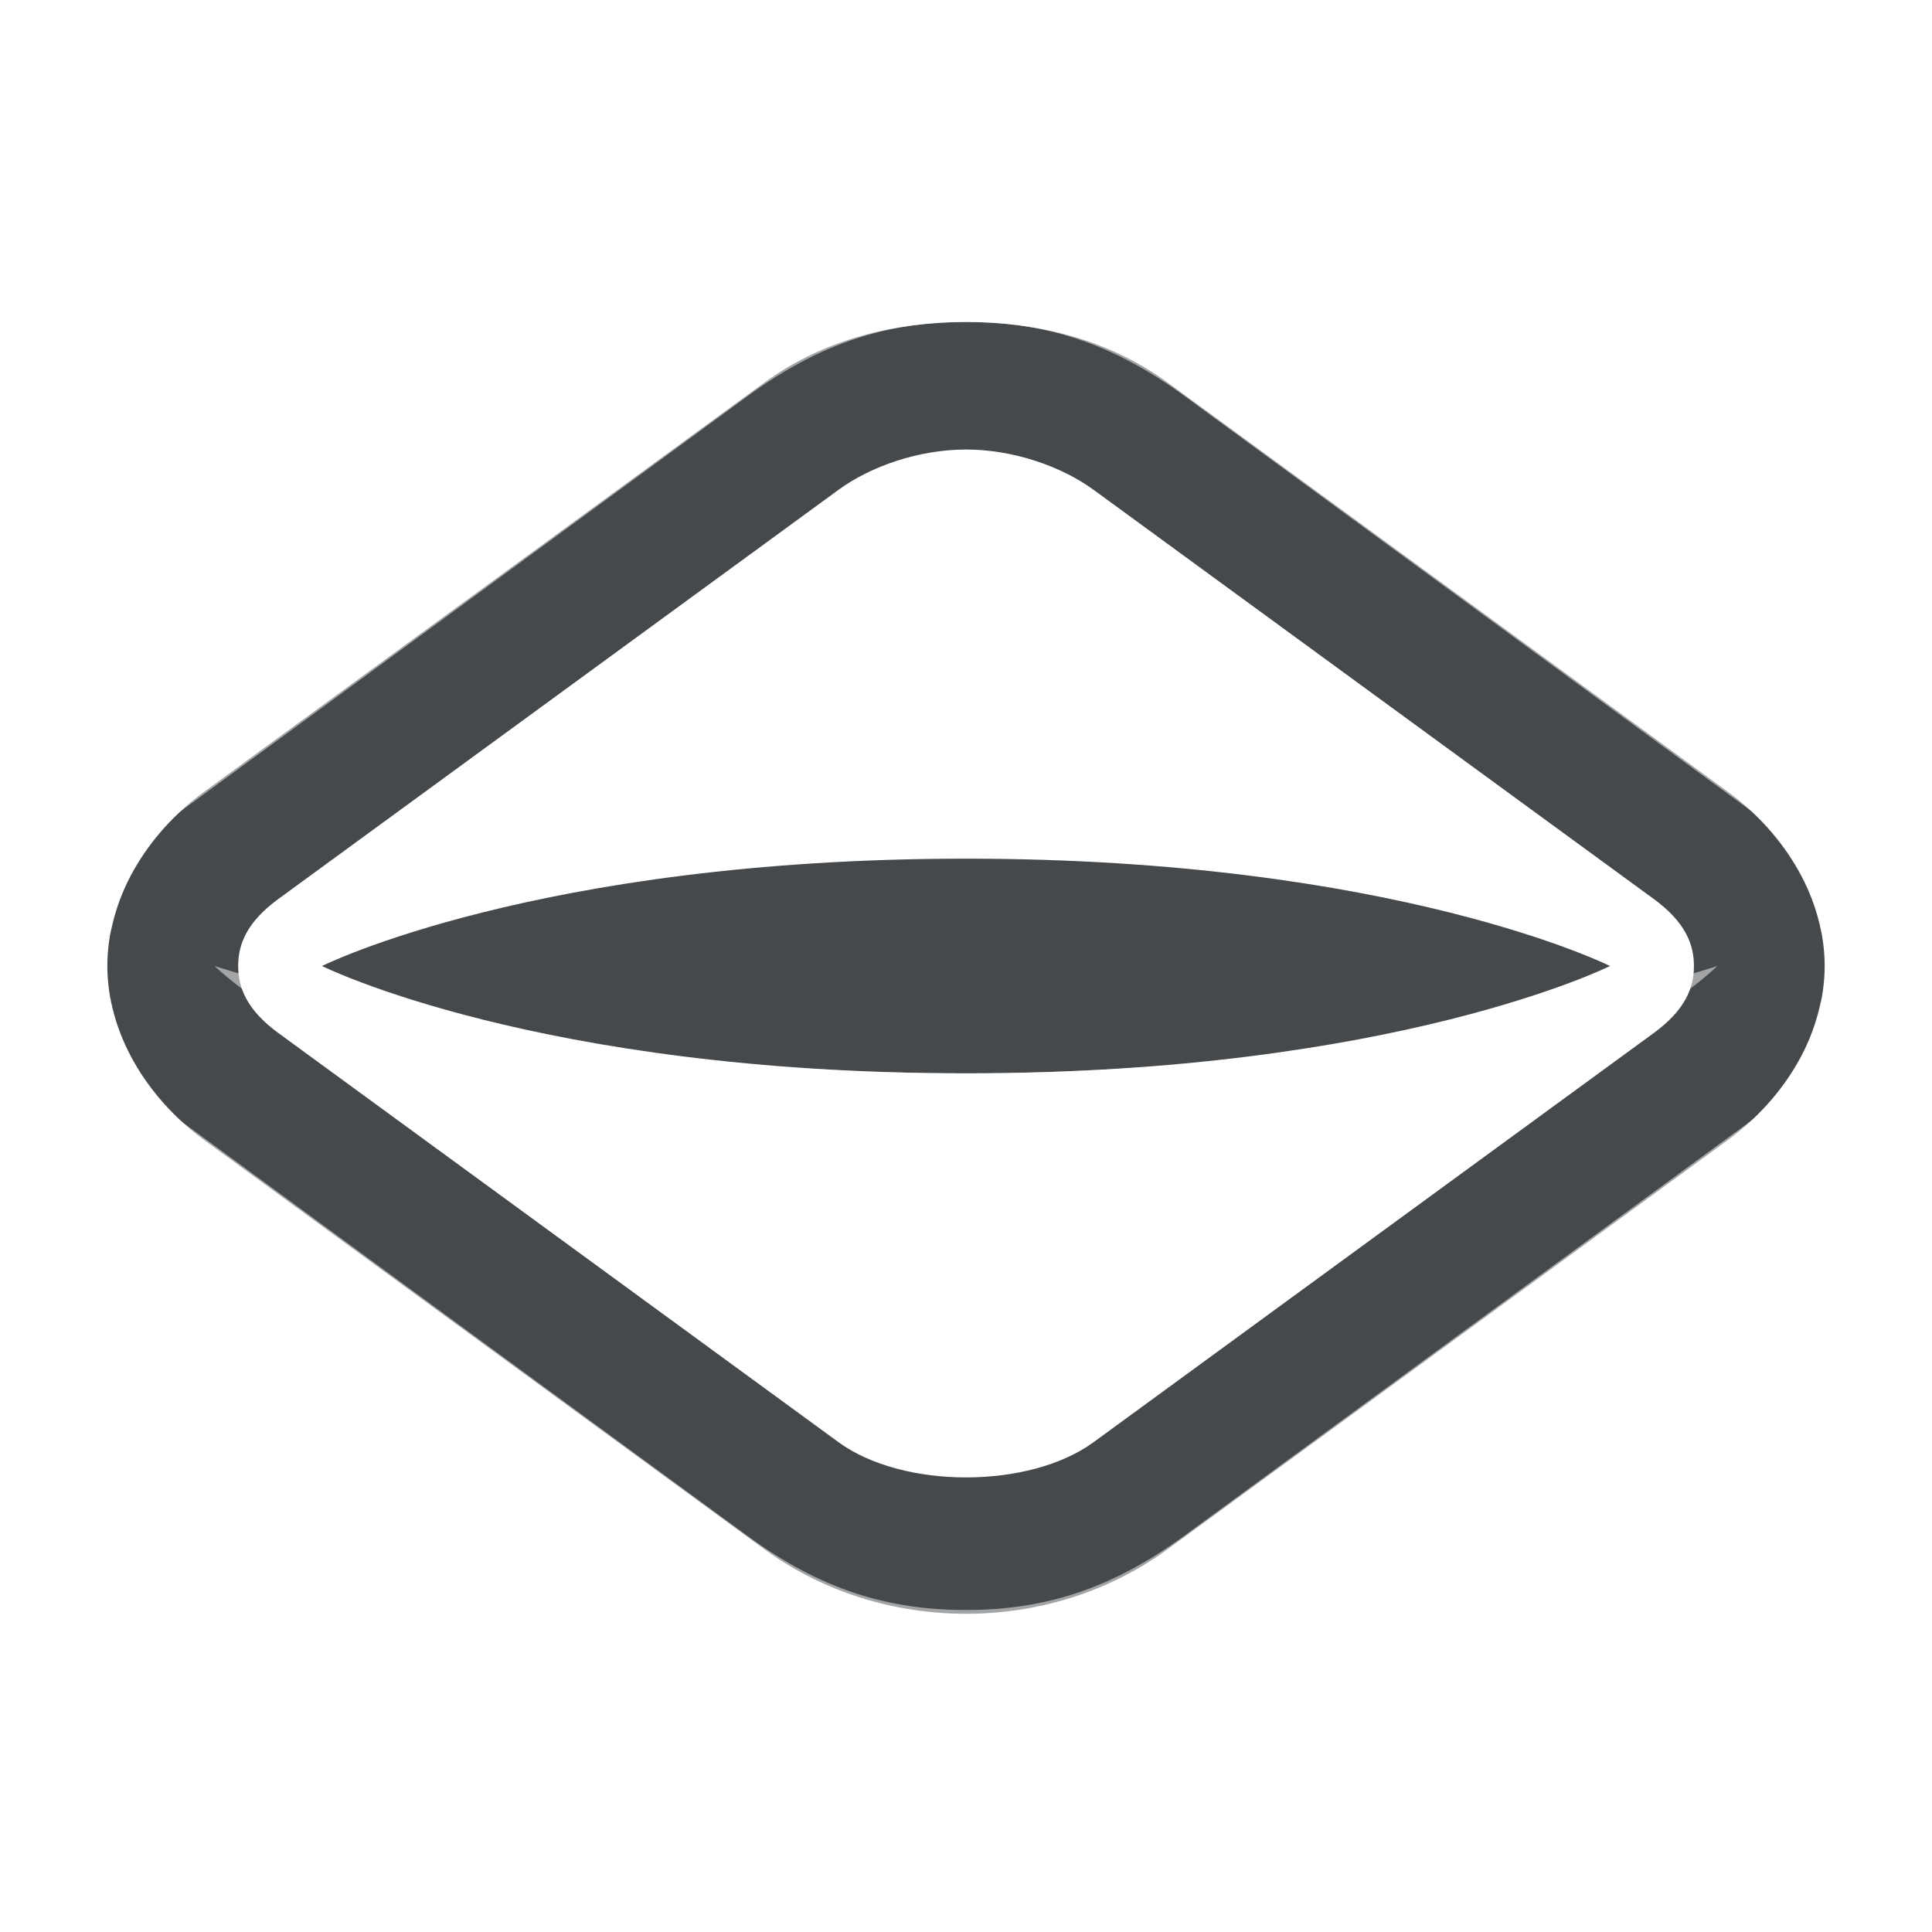
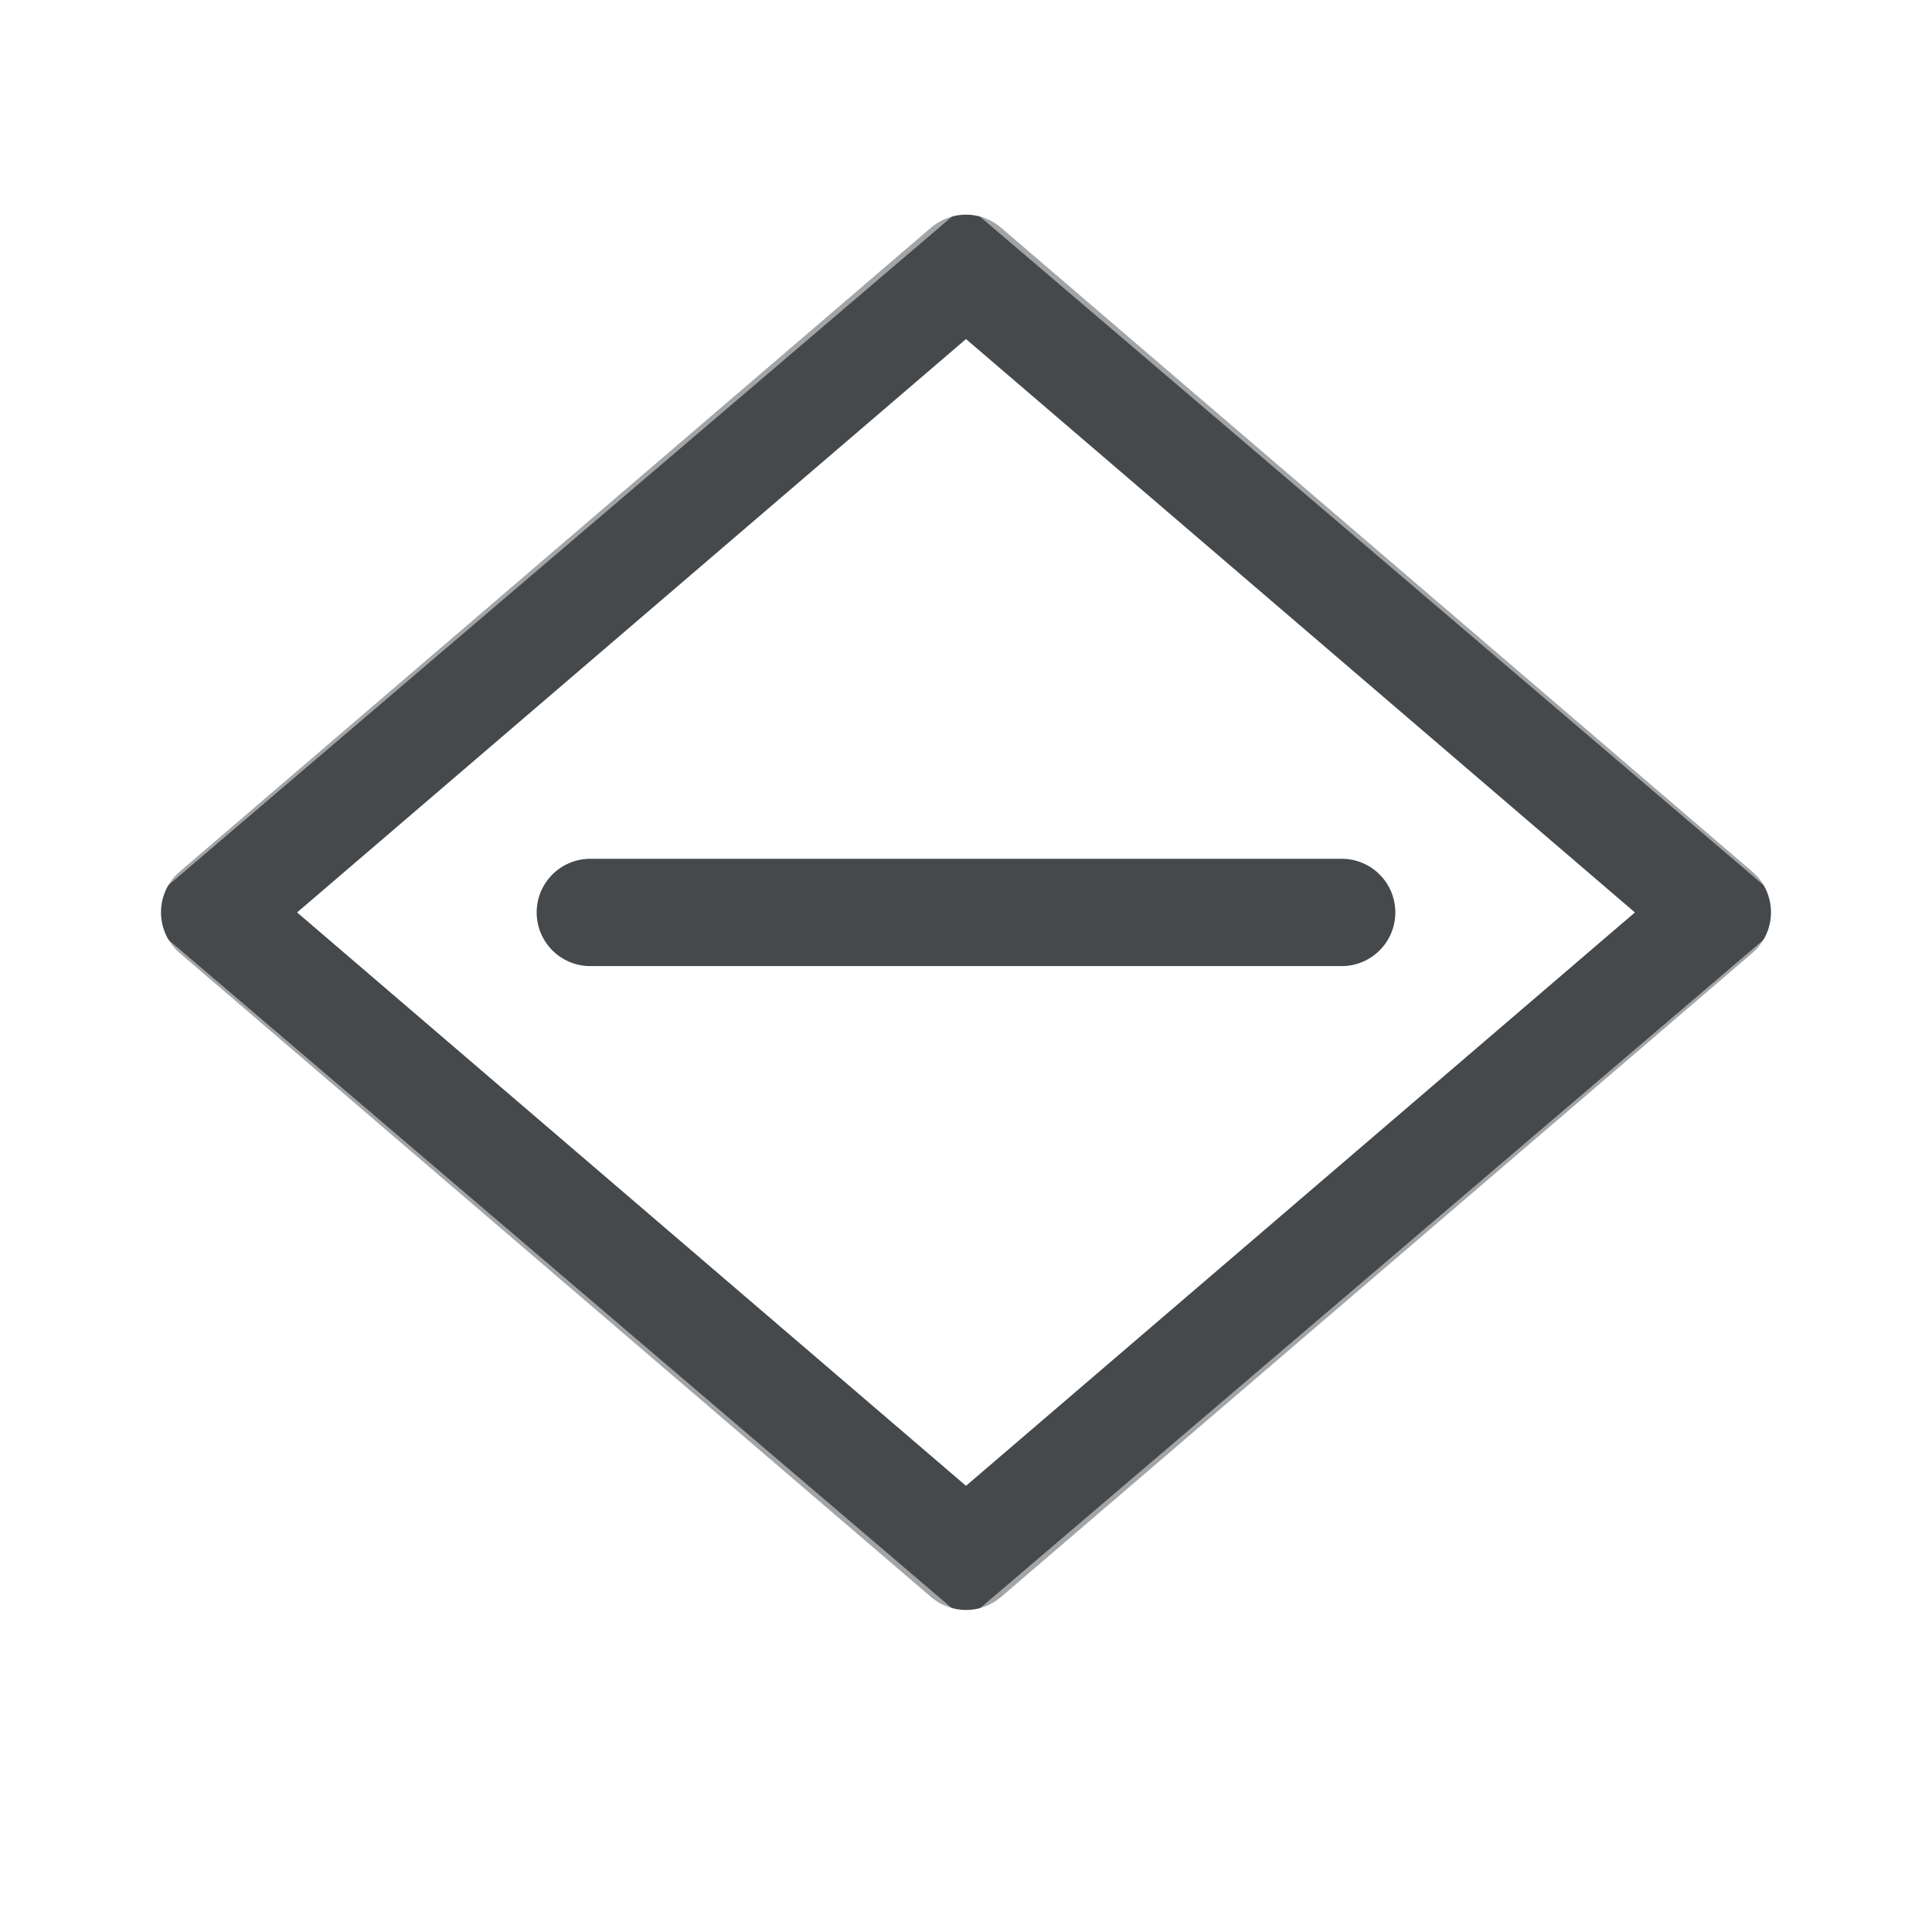
<svg xmlns="http://www.w3.org/2000/svg" id="b" width="18" height="18" version="1.1">
  <defs id="f">
    <style id="current-color-scheme" type="text/css">.ColorScheme-Text {color:#090d11;}.ColorScheme-Background{color:#ffffff;}</style>
  </defs>
-   <path id="c" d="m9 3c-0.668 0-1.329 0.164-1.875 0.562l-5.219 3.812c-0.55 0.401-0.906 1.009-0.906 1.625s0.357 1.224 0.906 1.625l5.219 3.812c1.096 0.799 2.654 0.799 3.75 0l5.219-3.812c0.55-0.401 0.906-1.009 0.906-1.625s-0.357-1.224-0.906-1.625l-5.219-3.812c-0.546-0.398-1.207-0.562-1.875-0.562zm0 1.188c0.437 0 0.886 0.155 1.188 0.375l5.219 3.812c0.297 0.217 0.375 0.425 0.375 0.625s-0.078 0.408-0.375 0.625l-5.219 3.812c-0.599 0.437-1.776 0.437-2.375 0l-5.219-3.812c-0.297-0.217-0.375-0.425-0.375-0.625s0.078-0.408 0.375-0.625l5.219-3.812c0.301-0.22 0.75-0.375 1.188-0.375zm0 3.812c-4 0-6 1-6 1s2 1 6 1 6-1 6-1-2-1-6-1z" style="fill-opacity:.75;fill:currentColor" class="ColorScheme-Text" />
-   <path id="a" d="m9 2c-1.739 0-2.099 0.286-2.906 0.875-3.626 2.765-4.953 3.443-5.062 5.812 0.072-0.362 0.27-0.851 0.688-1.156l5.25-3.844c0.676-0.493 1.3-0.688 2.031-0.688 0.731 0 1.355 0.194 2.031 0.688l5.25 3.844c0.418 0.305 0.616 0.794 0.688 1.156-0.109-2.369-1.436-3.048-5.062-5.812-0.807-0.589-1.167-0.875-2.906-0.875zm-7 7s2 2 7 2 7-2 7-2-3 1-7 1-7-1-7-1zm-0.969 0.312c0.109 2.369 1.436 3.048 5.062 5.812 0.807 0.589 1.167 0.875 2.906 0.875s2.099-0.286 2.906-0.875c3.626-2.765 4.953-3.443 5.062-5.812-0.072 0.362-0.27 0.852-0.688 1.156l-5.25 3.844c-0.676 0.493-1.3 0.688-2.031 0.688s-1.355-0.194-2.031-0.688l-5.25-3.844c-0.418-0.305-0.616-0.794-0.688-1.156z" style="fill-opacity:.5;fill:currentColor" class="ColorScheme-Background" />
+   <path id="c" class="ColorScheme-Text" d="m8.883 2.014c-0.077 0.019-0.149 0.056-0.209 0.107l-7 6c-0.232 0.2-0.232 0.558 0 0.758l7 6c0.188 0.161 0.465 0.161 0.652 0l7-6c0.232-0.2 0.232-0.558 0-0.758l-7-6c-0.122-0.105-0.287-0.145-0.443-0.107zm0.117 1.145 6.232 5.342-6.232 5.342-6.232-5.342zm-3.5 4.842c-0.276 0-0.5 0.224-0.5 0.5s0.224 0.5 0.5 0.5h7c0.276 0 0.5-0.224 0.5-0.5s-0.224-0.5-0.5-0.5z" style="fill-opacity:.75;fill:currentColor" />
+   <path id="a" class="ColorScheme-Background" d="m8.883 0.764c-0.076 0.018-0.147 0.055-0.207 0.105l-8.5 7.25c-0.235 0.2-0.235 0.562 0 0.762l8.5 7.25c0.187 0.159 0.462 0.159 0.648 0l8.5-7.25c0.235-0.2 0.235-0.562 0-0.762l-8.5-7.25c-0.122-0.104-0.286-0.143-0.441-0.105zm0.117 1.143 7.729 6.594-7.729 6.594-7.729-6.594zm-3.5 7.094c-0.276 0-0.5 0.224-0.5 0.5s0.224 0.5 0.5 0.5h7c0.276 0 0.5-0.224 0.5-0.5s-0.224-0.5-0.5-0.5z" style="fill-opacity:.5;fill:currentColor" />
</svg>
